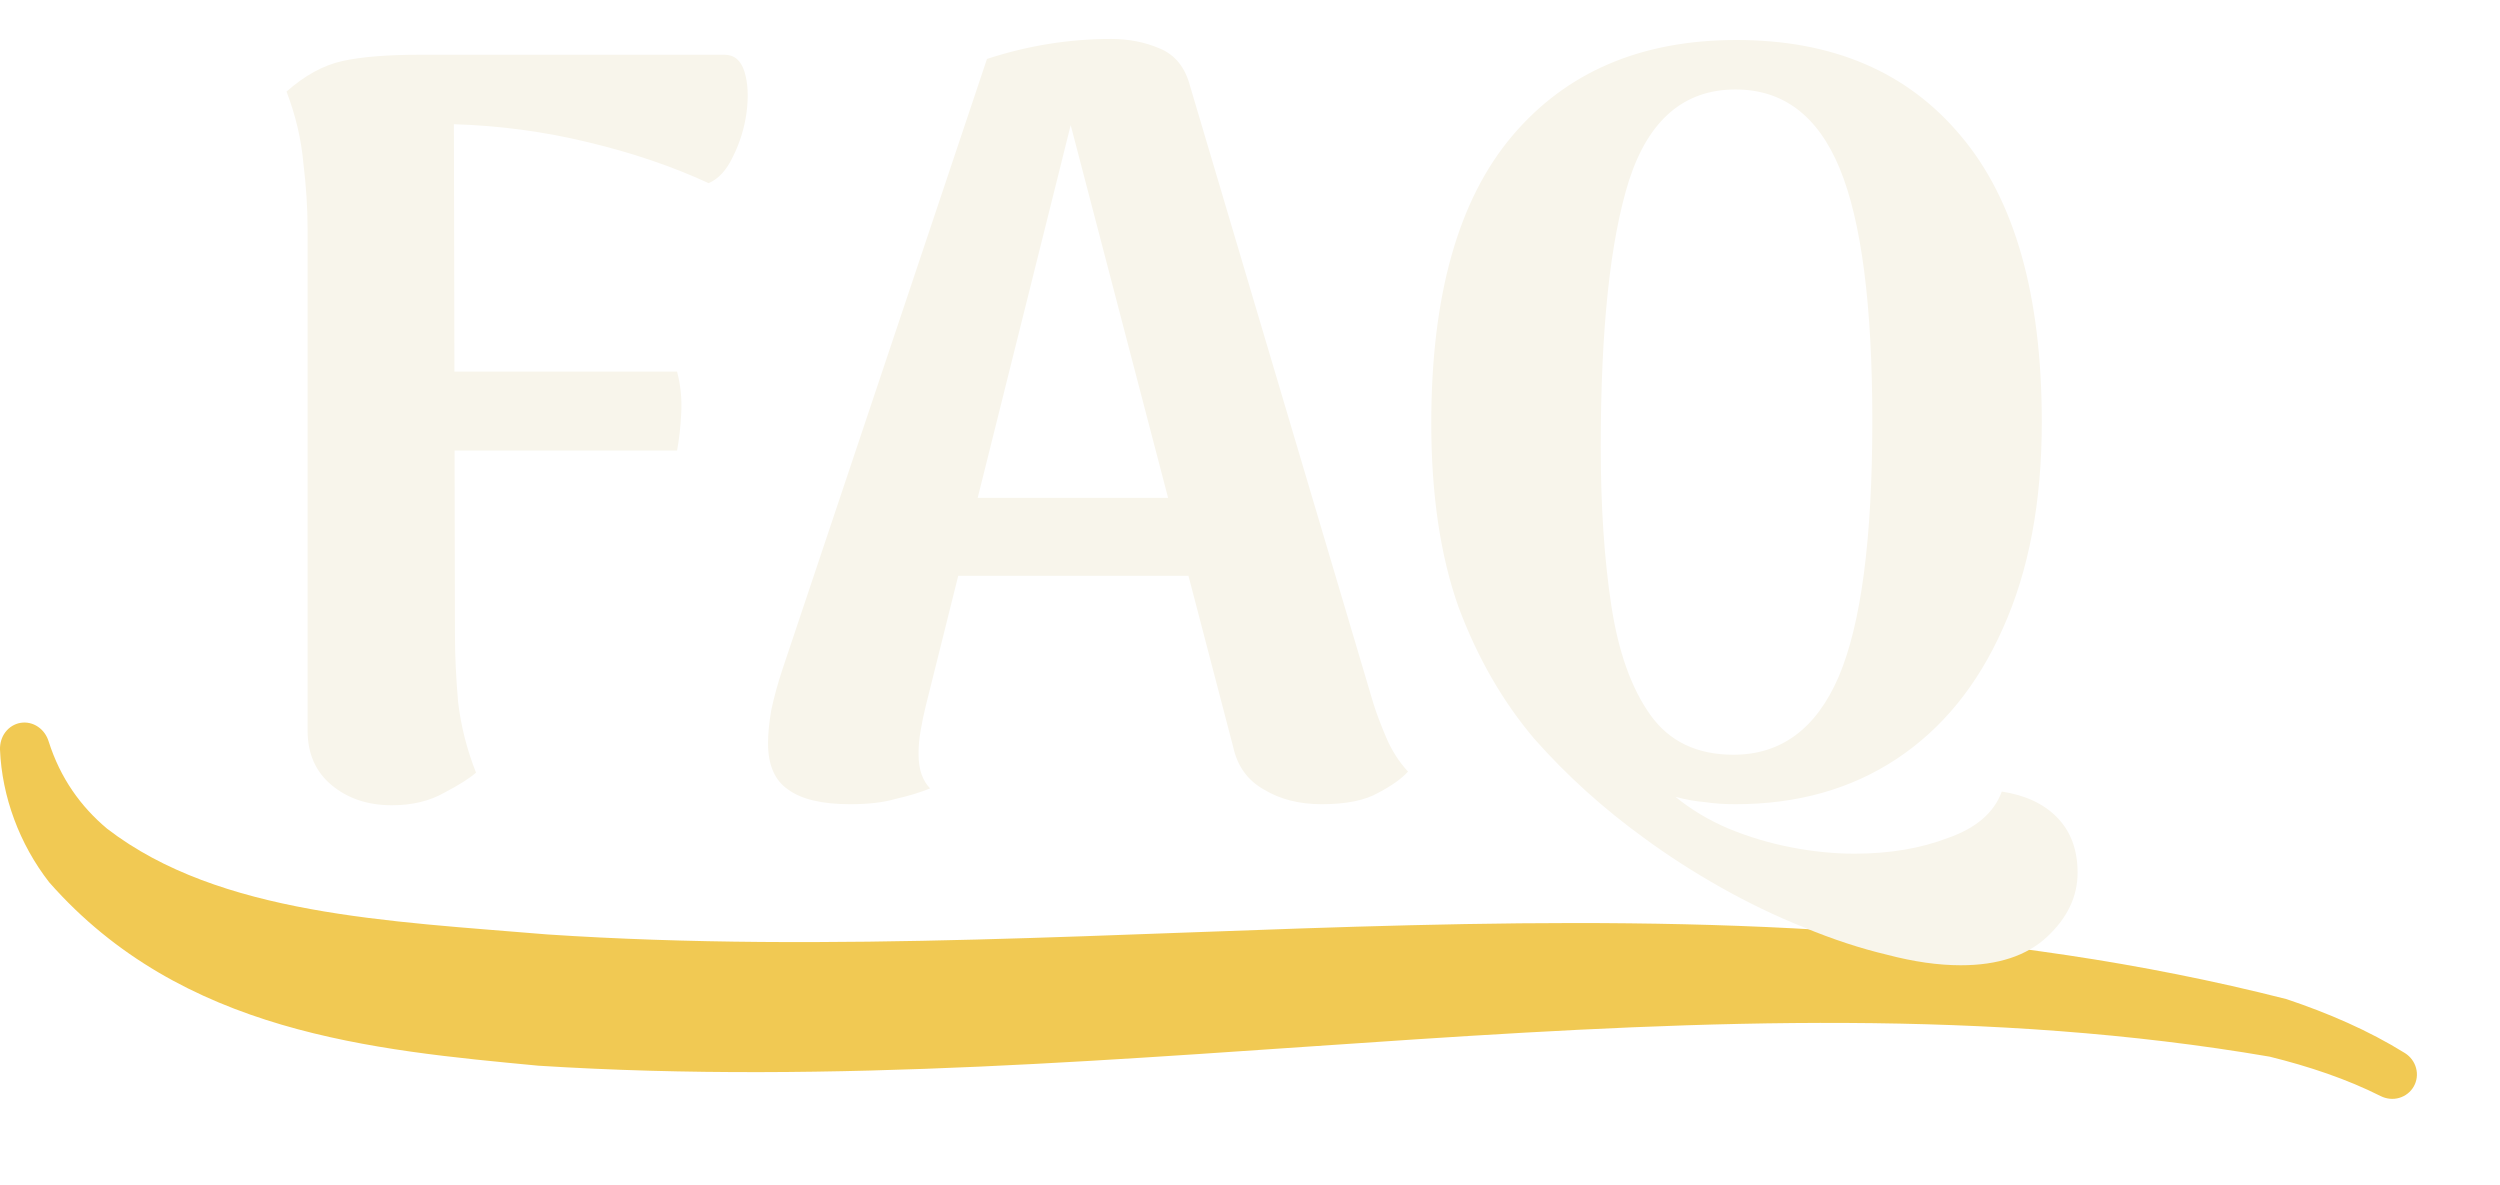
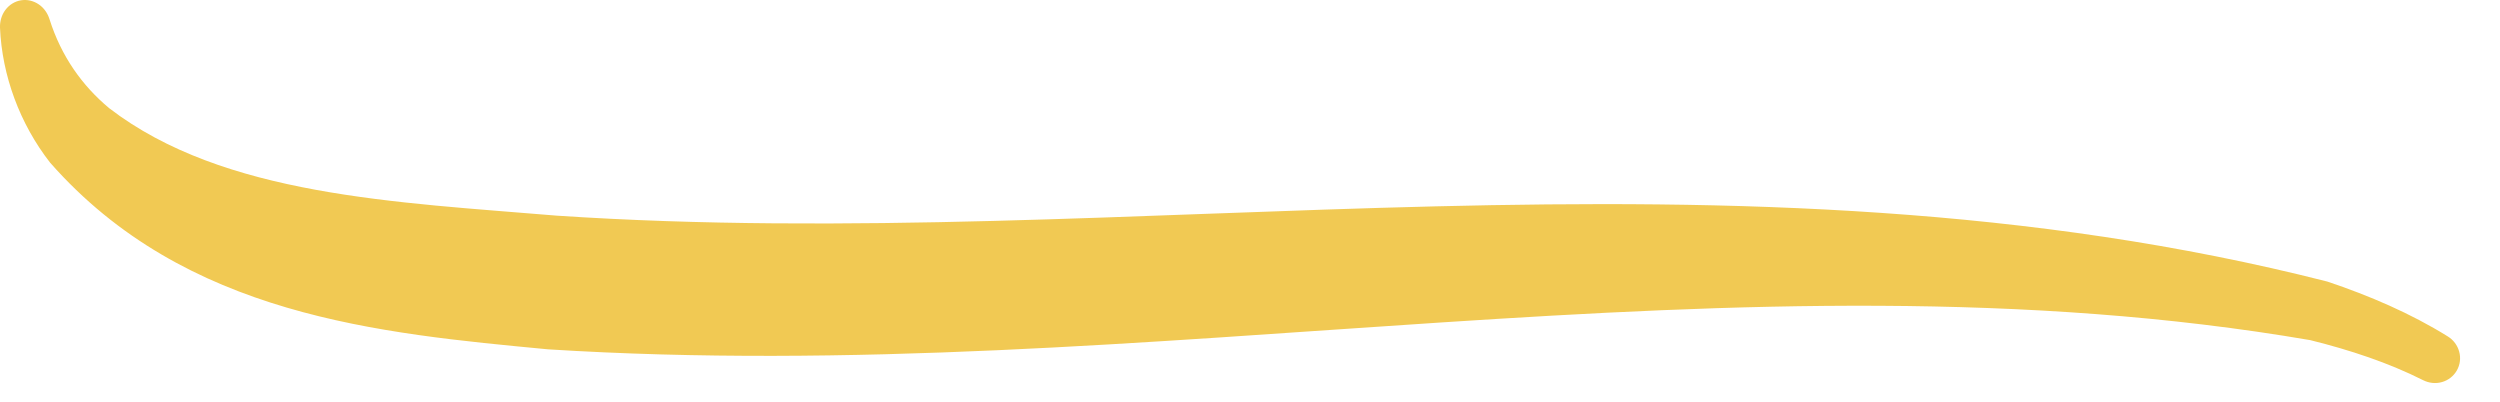
- <svg xmlns="http://www.w3.org/2000/svg" width="57" height="27" viewBox="0 0 57 27" fill="none">
-   <path d="M1.11 16.907C1.069 16.773 0.986 16.651 0.867 16.571C0.749 16.49 0.606 16.458 0.469 16.481C0.331 16.504 0.207 16.581 0.121 16.695C0.035 16.809 -0.004 16.952 0 17.093C0 17.093 0 17.093 0 17.093C0.045 18.164 0.443 19.245 1.123 20.118C4.151 23.556 8.505 23.94 12.277 24.298C25.757 25.151 39.01 21.909 51.749 24.092C52.643 24.313 53.507 24.602 54.278 24.99C54.409 25.056 54.56 25.073 54.701 25.032C54.843 24.991 54.962 24.898 55.034 24.771C55.106 24.644 55.125 24.493 55.086 24.351C55.048 24.209 54.956 24.088 54.832 24.01C54.832 24.01 54.832 24.01 54.832 24.01C53.999 23.492 53.077 23.097 52.132 22.78C38.837 19.394 25.389 22.165 12.477 21.305C8.882 21.002 5.009 20.866 2.445 18.897C1.841 18.392 1.375 17.741 1.11 16.907Z" fill="#F1C953" />
-   <path d="M8.933 18.36C8.389 18.36 7.933 18.208 7.565 17.904C7.197 17.6 7.013 17.184 7.013 16.656V5.208C7.013 4.744 6.981 4.248 6.917 3.72C6.869 3.176 6.741 2.632 6.533 2.088C6.949 1.72 7.373 1.488 7.805 1.392C8.237 1.296 8.829 1.248 9.581 1.248H16.517C16.741 1.248 16.893 1.376 16.973 1.632C17.053 1.888 17.069 2.2 17.021 2.568C16.973 2.92 16.869 3.256 16.709 3.576C16.565 3.88 16.381 4.08 16.157 4.176C15.325 3.792 14.405 3.48 13.397 3.24C12.405 3 11.389 2.864 10.349 2.832L10.373 14.496C10.373 14.944 10.397 15.448 10.445 16.008C10.509 16.552 10.645 17.088 10.853 17.616C10.709 17.744 10.469 17.896 10.133 18.072C9.797 18.264 9.397 18.36 8.933 18.36ZM9.749 10.272V8.472H15.437C15.517 8.776 15.549 9.088 15.533 9.408C15.517 9.728 15.485 10.016 15.437 10.272H9.749ZM25.335 0.888C25.735 0.888 26.103 0.96 26.439 1.104C26.791 1.248 27.023 1.536 27.135 1.968L31.311 16.032C31.375 16.24 31.471 16.496 31.599 16.8C31.727 17.104 31.895 17.368 32.103 17.592C31.959 17.752 31.735 17.912 31.431 18.072C31.127 18.248 30.695 18.336 30.135 18.336C29.623 18.336 29.183 18.224 28.815 18C28.447 17.792 28.215 17.472 28.119 17.04L24.231 2.16L24.567 2.232L21.111 16.08C21.063 16.272 21.023 16.464 20.991 16.656C20.959 16.832 20.943 17.008 20.943 17.184C20.943 17.376 20.967 17.536 21.015 17.664C21.063 17.792 21.127 17.896 21.207 17.976C20.967 18.072 20.703 18.152 20.415 18.216C20.143 18.296 19.799 18.336 19.383 18.336C18.743 18.336 18.271 18.224 17.967 18C17.663 17.792 17.511 17.44 17.511 16.944C17.511 16.736 17.535 16.488 17.583 16.2C17.647 15.896 17.735 15.576 17.847 15.24L22.503 1.344C23.431 1.04 24.375 0.888 25.335 0.888ZM20.967 11.352H28.935V13.128H20.967V11.352ZM44.705 22.008C44.193 22.008 43.633 21.928 43.025 21.768C42.417 21.624 41.785 21.416 41.129 21.144C40.489 20.888 39.857 20.584 39.233 20.232C38.609 19.88 38.025 19.504 37.481 19.104C36.553 18.432 35.721 17.68 34.985 16.848C34.265 16 33.689 15 33.257 13.848C32.841 12.68 32.633 11.28 32.633 9.648C32.633 6.736 33.249 4.552 34.481 3.096C35.713 1.64 37.417 0.912 39.593 0.912C41.785 0.912 43.489 1.64 44.705 3.096C45.937 4.552 46.553 6.728 46.553 9.624C46.553 11.448 46.257 13.016 45.665 14.328C45.089 15.624 44.281 16.616 43.241 17.304C42.201 17.992 40.977 18.336 39.569 18.336C39.313 18.336 39.081 18.32 38.873 18.288C38.665 18.272 38.441 18.232 38.201 18.168C38.553 18.456 38.953 18.696 39.401 18.888C39.865 19.08 40.345 19.224 40.841 19.32C41.337 19.416 41.817 19.464 42.281 19.464C43.081 19.464 43.793 19.344 44.417 19.104C45.057 18.88 45.465 18.528 45.641 18.048C46.169 18.128 46.585 18.32 46.889 18.624C47.209 18.944 47.369 19.368 47.369 19.896C47.369 20.44 47.137 20.928 46.673 21.36C46.209 21.792 45.553 22.008 44.705 22.008ZM39.521 17.208C40.609 17.208 41.409 16.616 41.921 15.432C42.433 14.232 42.689 12.288 42.689 9.6C42.689 6.96 42.441 5.04 41.945 3.84C41.449 2.64 40.657 2.04 39.569 2.04C38.401 2.04 37.593 2.728 37.145 4.104C36.713 5.464 36.497 7.496 36.497 10.2C36.497 11.544 36.577 12.744 36.737 13.8C36.897 14.856 37.193 15.688 37.625 16.296C38.057 16.904 38.689 17.208 39.521 17.208Z" fill="#F8F5EB" />
+ <svg xmlns="http://www.w3.org/2000/svg" width="56" height="9" viewBox="0 0 56 9" fill="none">
+   <path d="M1.11 0.434C1.069 0.299 0.986 0.177 0.867 0.097C0.749 0.017 0.606 -0.016 0.469 0.007C0.331 0.03 0.207 0.107 0.121 0.222C0.035 0.336 -0.004 0.478 0 0.619C0 0.619 0 0.619 0 0.619C0.045 1.69 0.443 2.772 1.123 3.644C4.151 7.083 8.505 7.466 12.277 7.825C25.757 8.677 39.01 5.435 51.749 7.619C52.643 7.84 53.507 8.128 54.278 8.516C54.409 8.582 54.56 8.599 54.701 8.558C54.843 8.518 54.962 8.424 55.034 8.297C55.106 8.17 55.125 8.02 55.086 7.878C55.048 7.735 54.956 7.614 54.832 7.537C54.832 7.537 54.832 7.537 54.832 7.537C53.999 7.019 53.077 6.624 52.132 6.307C38.837 2.921 25.389 5.692 12.477 4.831C8.882 4.529 5.009 4.392 2.445 2.423C1.841 1.918 1.375 1.267 1.11 0.434Z" fill="#F1C953" />
</svg>
